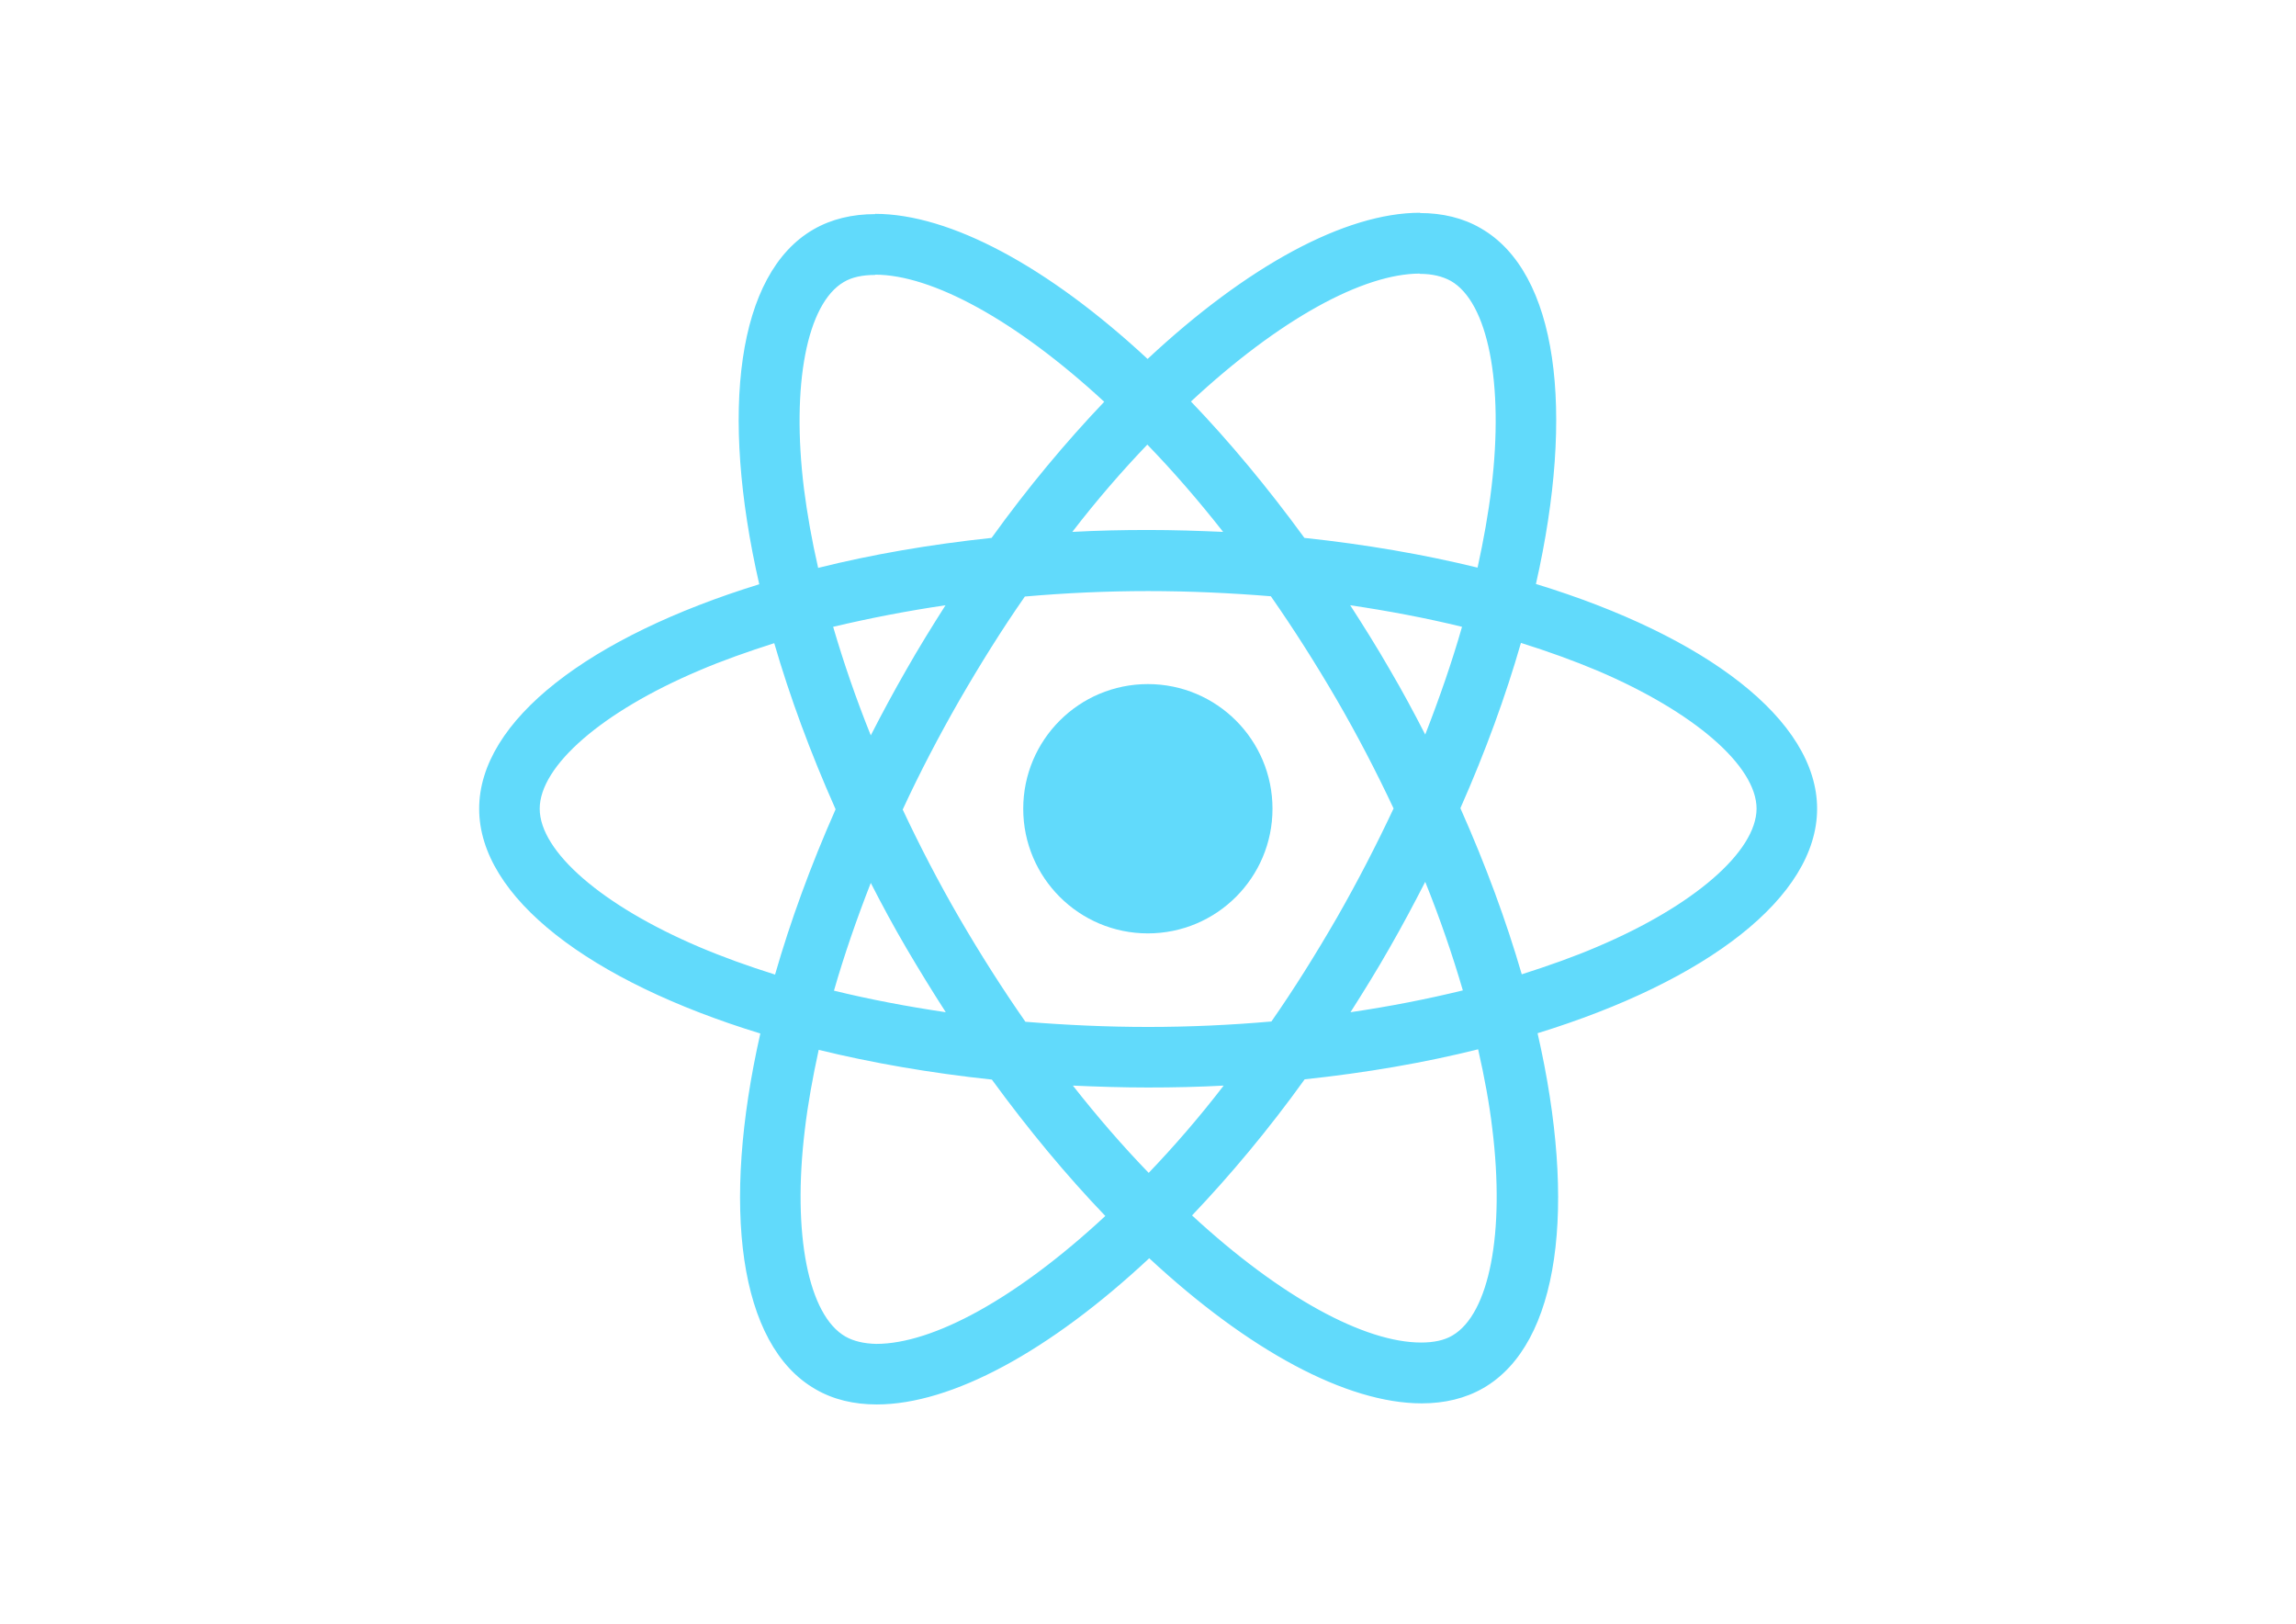
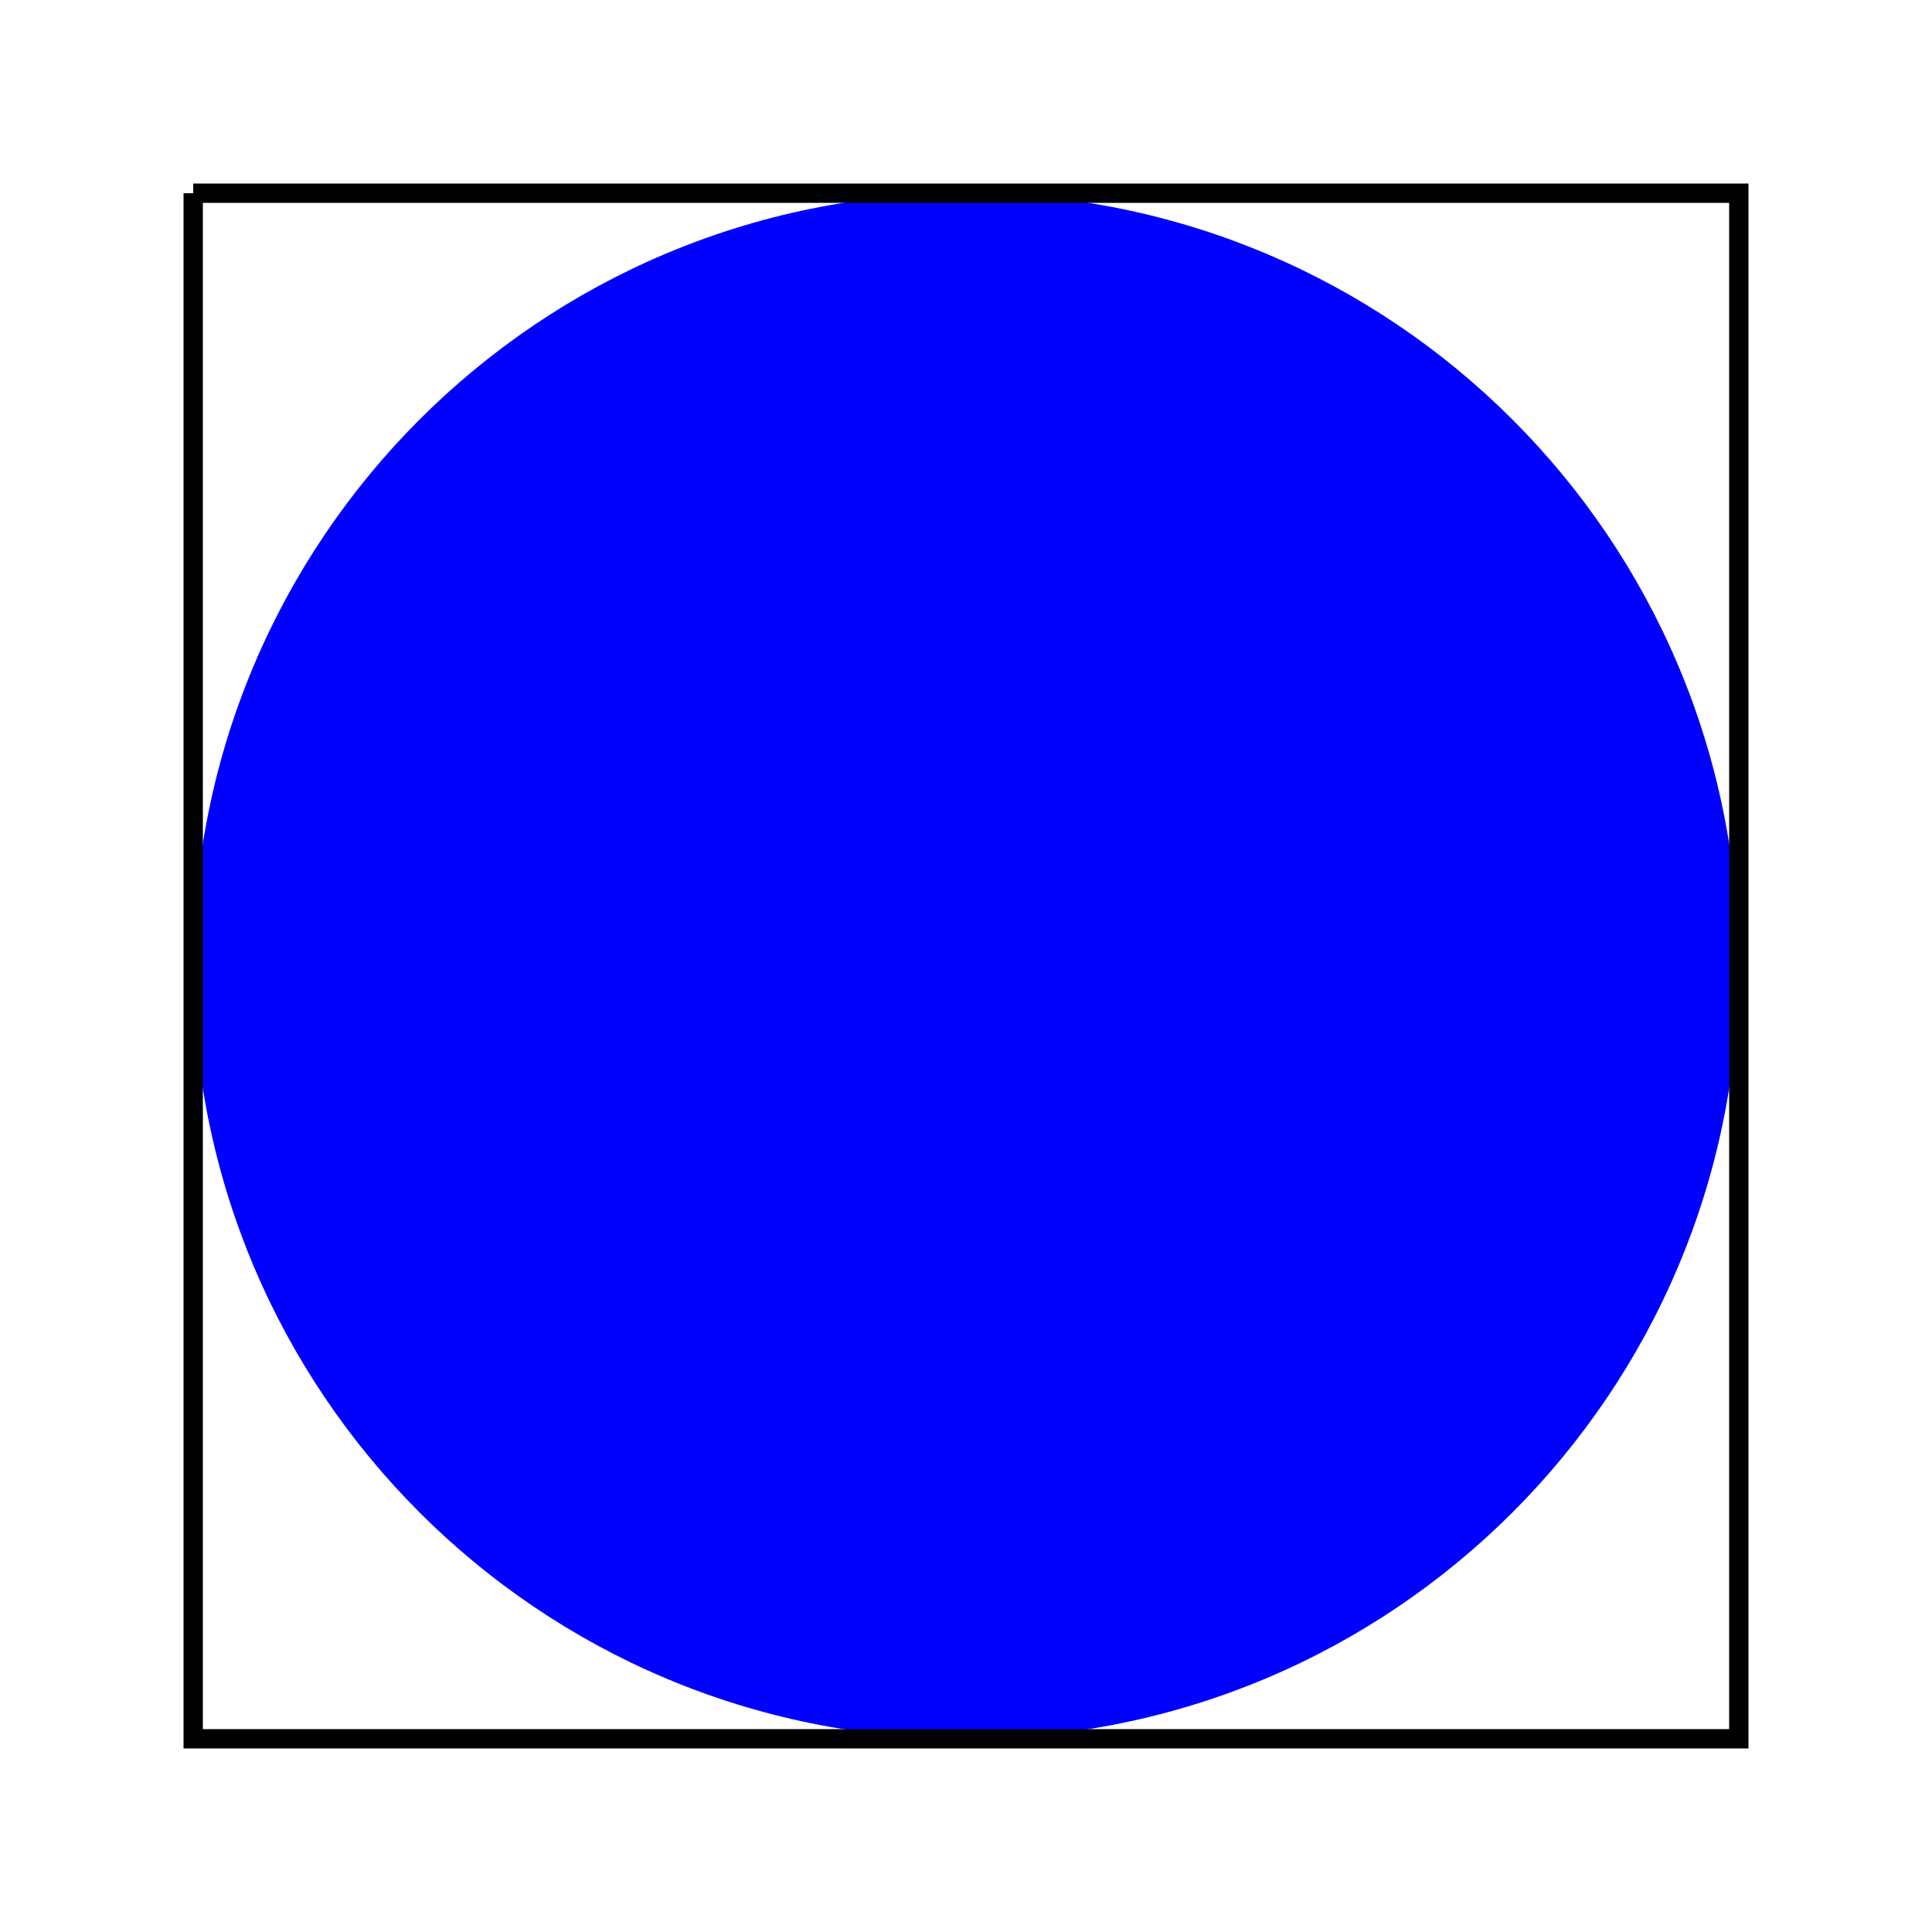
- <svg xmlns="http://www.w3.org/2000/svg" viewBox="0 0 841.9 595.3">
-   <g fill="#61DAFB">
-     <path d="M666.3 296.5c0-32.5-40.7-63.3-103.1-82.4 14.4-63.6 8-114.2-20.2-130.4-6.5-3.8-14.1-5.6-22.4-5.6v22.3c4.6 0 8.3.9 11.4 2.6 13.6 7.8 19.5 37.5 14.9 75.7-1.1 9.4-2.9 19.3-5.1 29.4-19.6-4.8-41-8.5-63.5-10.9-13.5-18.5-27.5-35.3-41.6-50 32.6-30.3 63.2-46.9 84-46.9V78c-27.5 0-63.5 19.6-99.9 53.6-36.4-33.8-72.4-53.2-99.9-53.2v22.3c20.7 0 51.4 16.5 84 46.6-14 14.7-28 31.4-41.3 49.9-22.6 2.4-44 6.1-63.6 11-2.3-10-4-19.7-5.2-29-4.7-38.2 1.1-67.9 14.6-75.8 3-1.8 6.9-2.6 11.5-2.6V78.5c-8.4 0-16 1.8-22.6 5.6-28.1 16.2-34.4 66.7-19.9 130.1-62.2 19.2-102.7 49.9-102.7 82.3 0 32.5 40.7 63.3 103.1 82.4-14.4 63.6-8 114.2 20.2 130.4 6.5 3.8 14.1 5.6 22.5 5.6 27.5 0 63.5-19.6 99.9-53.6 36.4 33.8 72.4 53.2 99.9 53.2 8.4 0 16-1.8 22.6-5.6 28.1-16.2 34.4-66.7 19.9-130.1 62-19.1 102.5-49.9 102.5-82.3zm-130.2-66.7c-3.7 12.9-8.3 26.2-13.5 39.5-4.1-8-8.4-16-13.1-24-4.6-8-9.5-15.8-14.4-23.4 14.2 2.1 27.9 4.7 41 7.9zm-45.8 106.5c-7.8 13.5-15.8 26.3-24.1 38.2-14.9 1.3-30 2-45.2 2-15.1 0-30.2-.7-45-1.9-8.3-11.9-16.4-24.6-24.2-38-7.6-13.1-14.5-26.4-20.8-39.8 6.2-13.4 13.2-26.8 20.7-39.9 7.8-13.5 15.8-26.3 24.1-38.2 14.9-1.3 30-2 45.2-2 15.1 0 30.2.7 45 1.9 8.3 11.9 16.4 24.6 24.2 38 7.6 13.1 14.5 26.4 20.8 39.8-6.3 13.4-13.2 26.8-20.7 39.9zm32.3-13c5.4 13.4 10 26.8 13.8 39.8-13.1 3.2-26.9 5.9-41.2 8 4.9-7.7 9.8-15.6 14.4-23.7 4.6-8 8.9-16.1 13-24.1zM421.2 430c-9.3-9.6-18.6-20.3-27.8-32 9 .4 18.2.7 27.5.7 9.4 0 18.7-.2 27.8-.7-9 11.7-18.3 22.4-27.5 32zm-74.4-58.9c-14.2-2.1-27.9-4.7-41-7.9 3.7-12.9 8.3-26.2 13.5-39.5 4.1 8 8.4 16 13.1 24 4.7 8 9.5 15.8 14.4 23.4zM420.7 163c9.3 9.6 18.6 20.3 27.8 32-9-.4-18.2-.7-27.5-.7-9.4 0-18.7.2-27.8.7 9-11.7 18.3-22.4 27.5-32zm-74 58.9c-4.9 7.7-9.8 15.6-14.4 23.7-4.6 8-8.9 16-13 24-5.4-13.4-10-26.8-13.8-39.8 13.1-3.1 26.9-5.8 41.2-7.9zm-90.5 125.2c-35.4-15.1-58.3-34.9-58.3-50.6 0-15.7 22.9-35.6 58.3-50.6 8.6-3.7 18-7 27.7-10.1 5.7 19.6 13.2 40 22.5 60.9-9.2 20.8-16.6 41.1-22.2 60.6-9.9-3.1-19.3-6.5-28-10.2zM310 490c-13.6-7.8-19.5-37.5-14.9-75.7 1.1-9.4 2.9-19.3 5.1-29.4 19.6 4.8 41 8.5 63.5 10.9 13.5 18.5 27.5 35.3 41.6 50-32.6 30.3-63.2 46.9-84 46.9-4.5-.1-8.3-1-11.3-2.7zm237.2-76.2c4.7 38.2-1.1 67.9-14.6 75.8-3 1.8-6.9 2.6-11.5 2.6-20.7 0-51.4-16.5-84-46.6 14-14.7 28-31.4 41.3-49.9 22.6-2.4 44-6.1 63.6-11 2.3 10.1 4.1 19.8 5.2 29.1zm38.5-66.7c-8.6 3.7-18 7-27.7 10.1-5.7-19.6-13.2-40-22.5-60.9 9.2-20.8 16.6-41.1 22.2-60.6 9.9 3.1 19.3 6.5 28.1 10.2 35.4 15.1 58.3 34.9 58.3 50.6-.1 15.7-23 35.6-58.4 50.6zM320.8 78.4z" />
-     <circle cx="420.9" cy="296.5" r="45.7" />
-     <path d="M520.5 78.1z" />
-   </g>
+ <svg xmlns="http://www.w3.org/2000/svg" width="100" height="100" viewBox="0 0 100 100">
+   <circle cx="50" cy="50" r="40" fill="blue" />
+   <path d="M10 10 H 90 V 90 H 10 L 10 10" fill="none" stroke="black" />
</svg>
